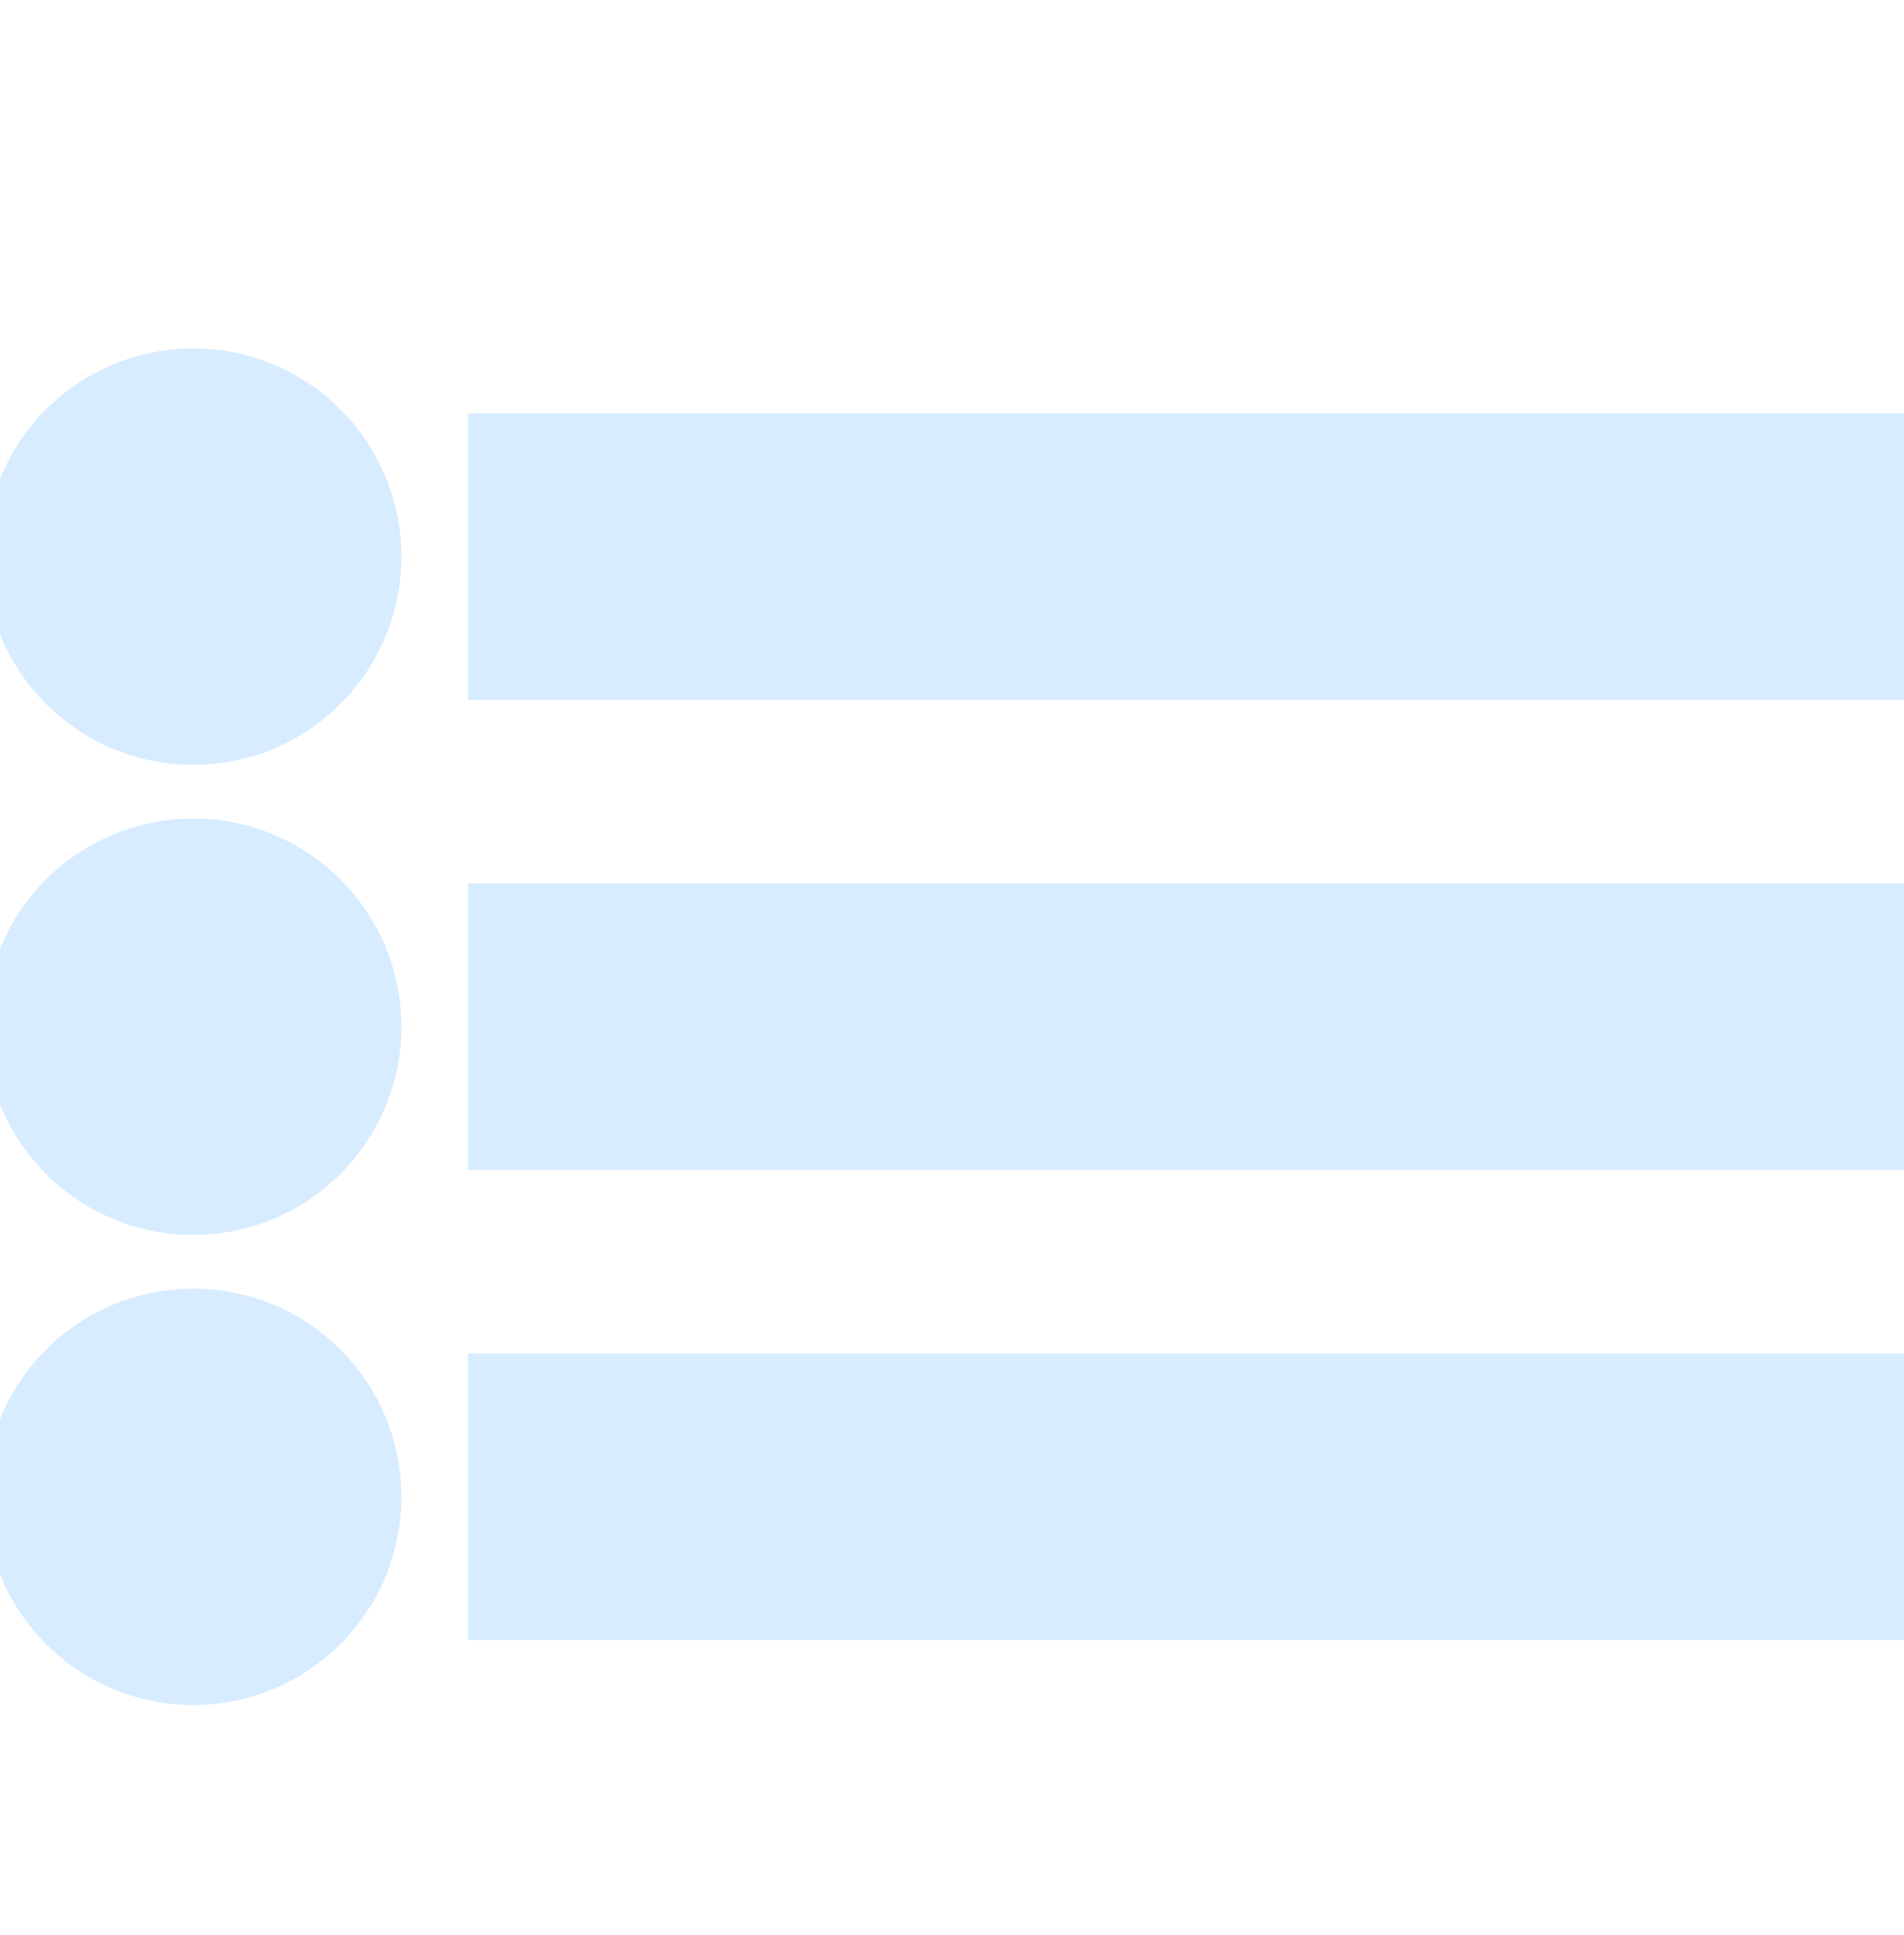
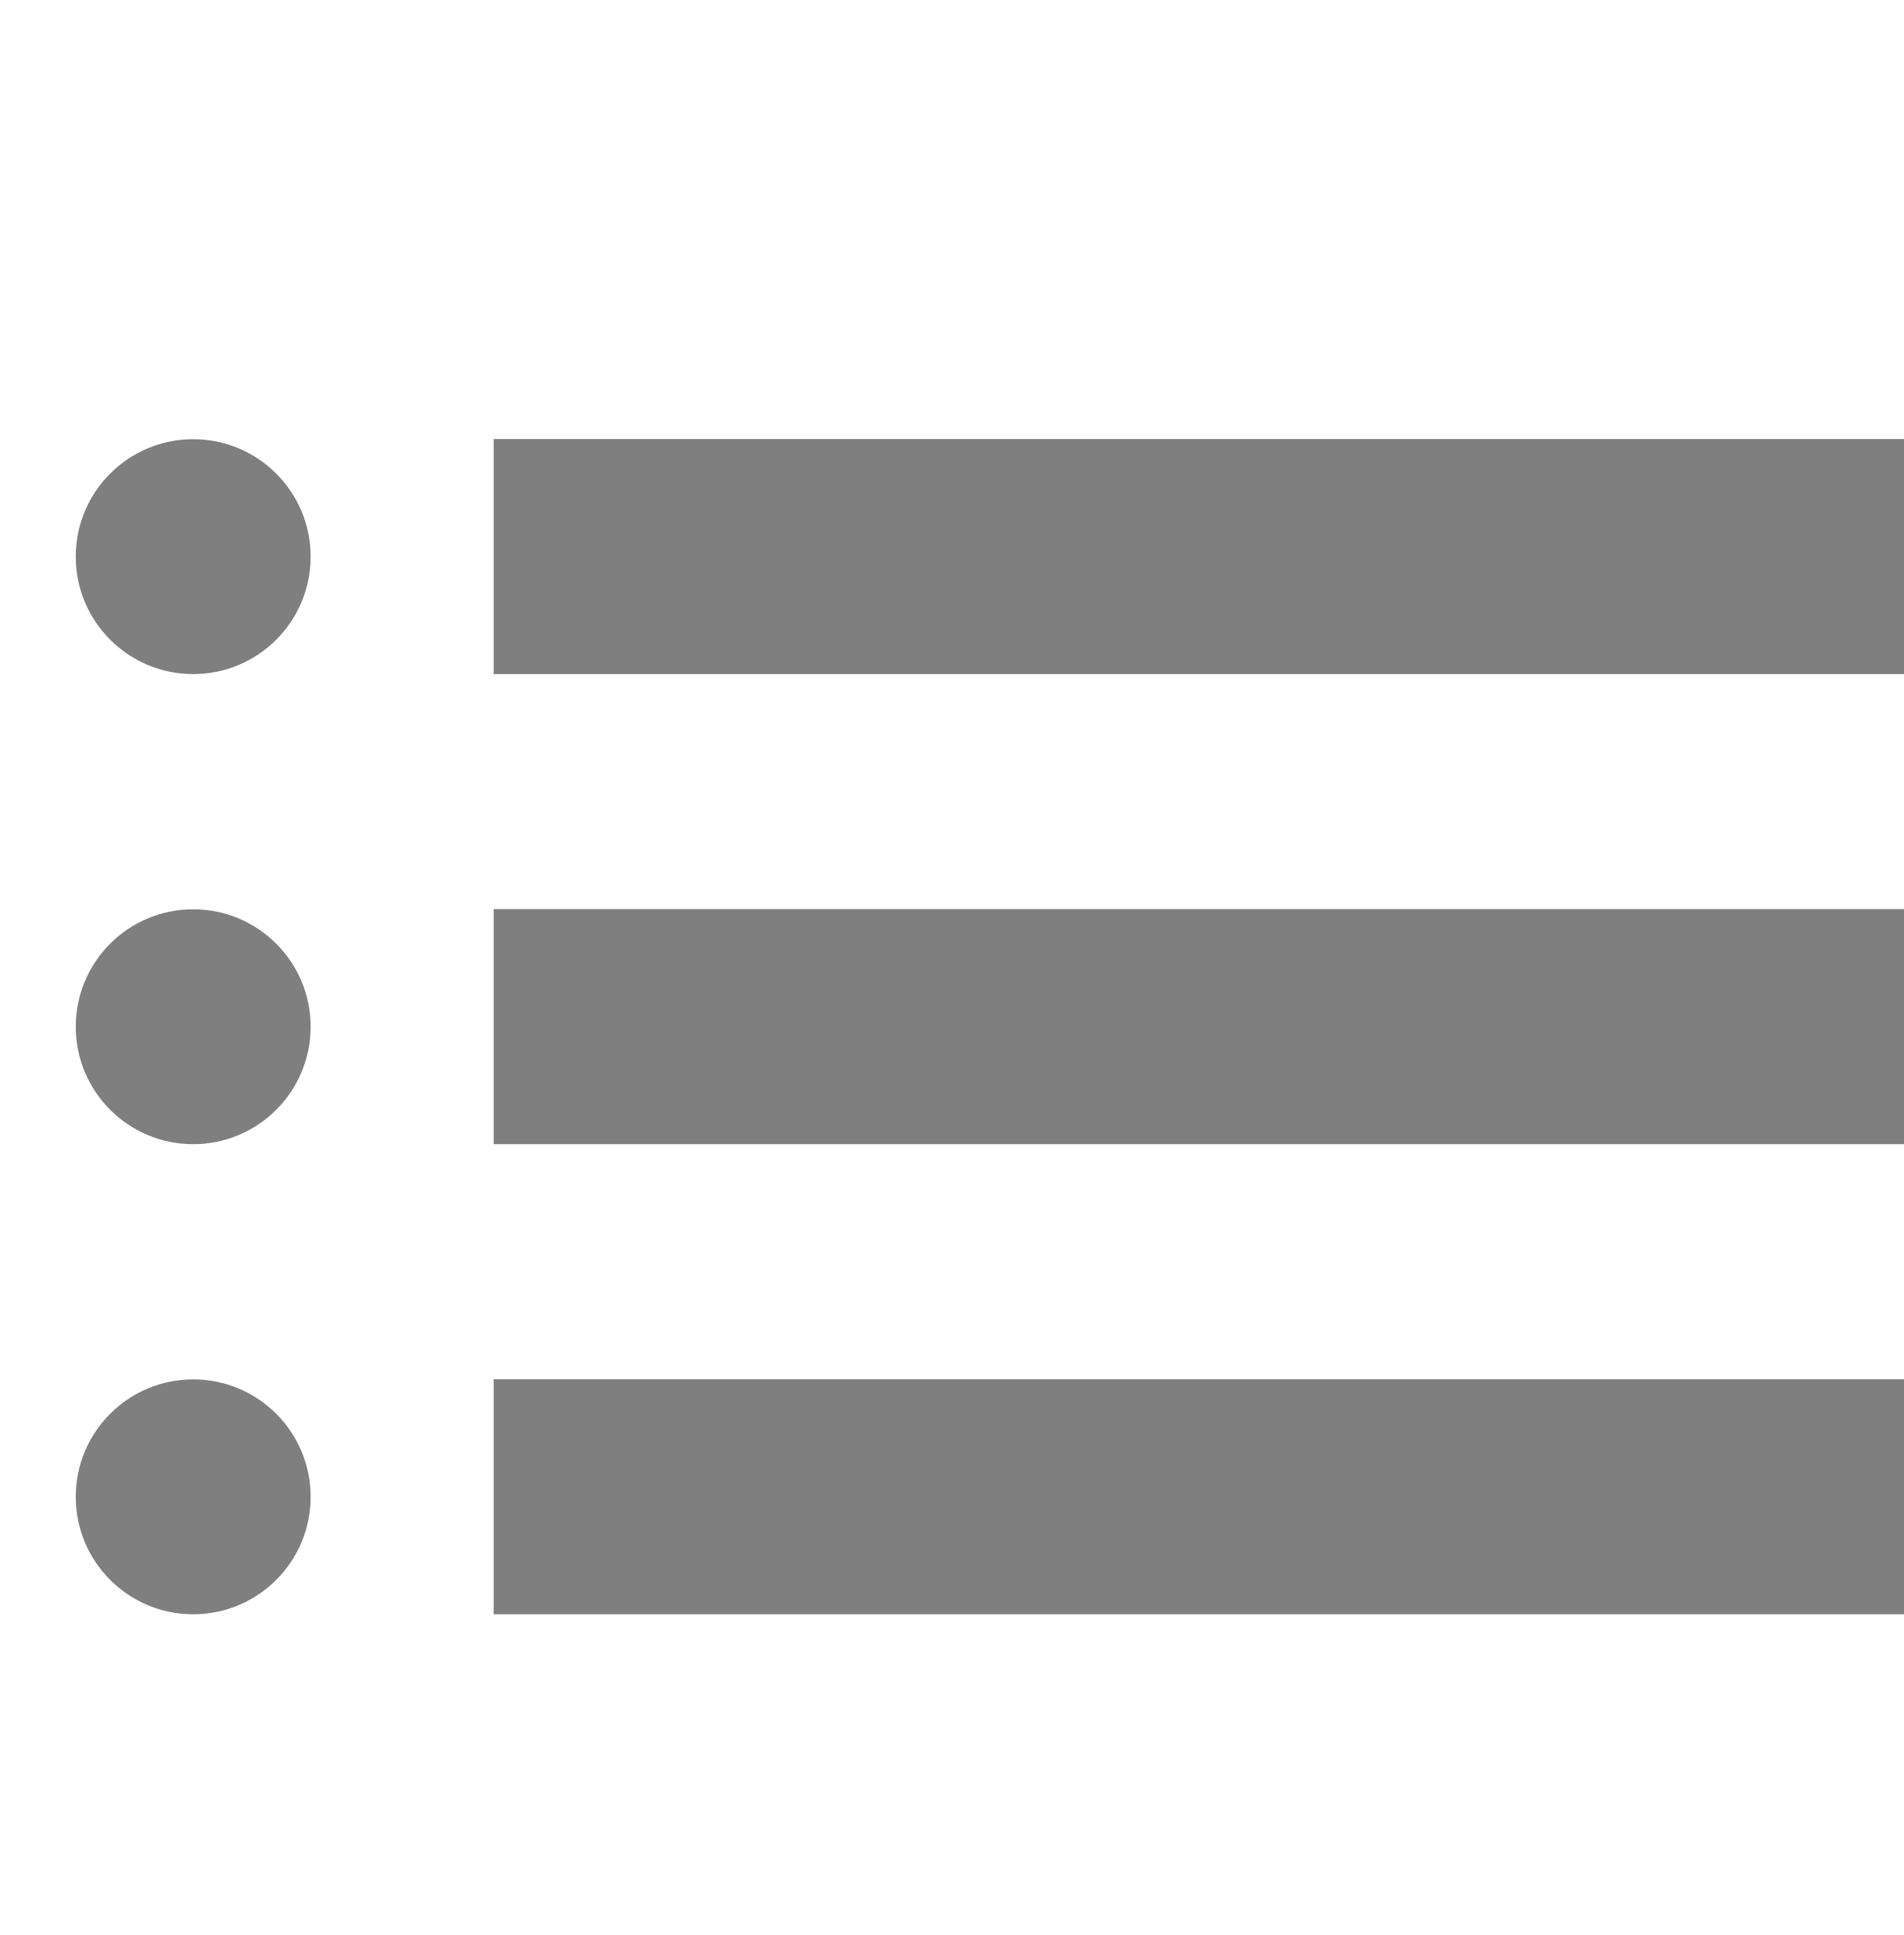
<svg xmlns="http://www.w3.org/2000/svg" width="30.375pt" height="30.87pt" viewBox="0 0 10.716 10.89" version="1.1" id="svg8">
  <defs id="defs2" />
  <g id="layer1" transform="translate(-1.190625,-285.2686)">
-     <g id="g823" transform="matrix(1,0,0,-1,0,575.4792)" style="fill:#d7ecff;stroke:#d7ecff;fill-opacity:1;stroke-opacity:1">
-       <path id="path817" d="m 3.969,286.417 h 7.938 v 1.323 h -7.938 z" style="fill:#d7ecff;stroke:#d7ecff;stroke-width:0.29px;stroke-linecap:butt;stroke-linejoin:miter;stroke-opacity:1;fill-opacity:1" />
-       <circle r="0.661" cy="287.078" cx="2.278" id="path819" style="fill:#d7ecff;fill-opacity:1;stroke:#d7ecff;stroke-width:1.022;stroke-miterlimit:4;stroke-dasharray:none;stroke-opacity:1" />
+     <g id="g823" transform="matrix(1,0,0,-1,0,575.4792)" style="fill:#000000;stroke:#000000;fill-opacity:0.502;stroke-opacity:0">
+       <path id="path817" d="m 3.969,286.417 h 7.938 v 1.323 h -7.938 z" style="fill:#000000;stroke:#000000;stroke-width:0.29px;stroke-linecap:butt;stroke-linejoin:miter;stroke-opacity:0;fill-opacity:0.502" />
+       <circle r="0.661" cy="287.078" cx="2.278" id="path819" style="fill:#000000;fill-opacity:0.502;stroke:#000000;stroke-width:1.022;stroke-miterlimit:4;stroke-dasharray:none;stroke-opacity:0" />
    </g>
-     <g transform="matrix(1,0,0,-1,0,578.125)" id="g829" style="fill:#d7ecff;stroke:#d7ecff;fill-opacity:1;stroke-opacity:1">
-       <path style="fill:#d7ecff;stroke:#d7ecff;stroke-width:0.29px;stroke-linecap:butt;stroke-linejoin:miter;stroke-opacity:1;fill-opacity:1" d="m 3.969,286.417 h 7.938 v 1.323 h -7.938 z" id="path825" />
-       <circle style="fill:#d7ecff;fill-opacity:1;stroke:#d7ecff;stroke-width:1.022;stroke-miterlimit:4;stroke-dasharray:none;stroke-opacity:1" id="circle827" cx="2.278" cy="287.078" r="0.661" />
+     <g transform="matrix(1,0,0,-1,0,578.125)" id="g829" style="fill:#000000;stroke:#000000;fill-opacity:0.502;stroke-opacity:0">
+       <path style="fill:#000000;stroke:#000000;stroke-width:0.29px;stroke-linecap:butt;stroke-linejoin:miter;stroke-opacity:0;fill-opacity:0.502" d="m 3.969,286.417 h 7.938 v 1.323 h -7.938 z" id="path825" />
+       <circle style="fill:#000000;fill-opacity:0.502;stroke:#000000;stroke-width:1.022;stroke-miterlimit:4;stroke-dasharray:none;stroke-opacity:0" id="circle827" cx="2.278" cy="287.078" r="0.661" />
    </g>
-     <g id="g846" transform="matrix(1,0,0,-1,0,580.7708)" style="fill:#d7ecff;stroke:#d7ecff;fill-opacity:1;stroke-opacity:1">
-       <path id="path842" d="m 3.969,286.417 h 7.938 v 1.323 h -7.938 z" style="fill:#d7ecff;stroke:#d7ecff;stroke-width:0.29px;stroke-linecap:butt;stroke-linejoin:miter;stroke-opacity:1;fill-opacity:1" />
-       <circle r="0.661" cy="287.078" cx="2.278" id="circle844" style="fill:#d7ecff;fill-opacity:1;stroke:#d7ecff;stroke-width:1.022;stroke-miterlimit:4;stroke-dasharray:none;stroke-opacity:1" />
+     <g id="g846" transform="matrix(1,0,0,-1,0,580.7708)" style="fill:#000000;stroke:#000000;fill-opacity:0.502;stroke-opacity:0">
+       <path id="path842" d="m 3.969,286.417 h 7.938 v 1.323 h -7.938 z" style="fill:#000000;stroke:#000000;stroke-width:0.29px;stroke-linecap:butt;stroke-linejoin:miter;stroke-opacity:0;fill-opacity:0.502" />
+       <circle r="0.661" cy="287.078" cx="2.278" id="circle844" style="fill:#000000;fill-opacity:0.502;stroke:#000000;stroke-width:1.022;stroke-miterlimit:4;stroke-dasharray:none;stroke-opacity:0" />
    </g>
  </g>
</svg>
